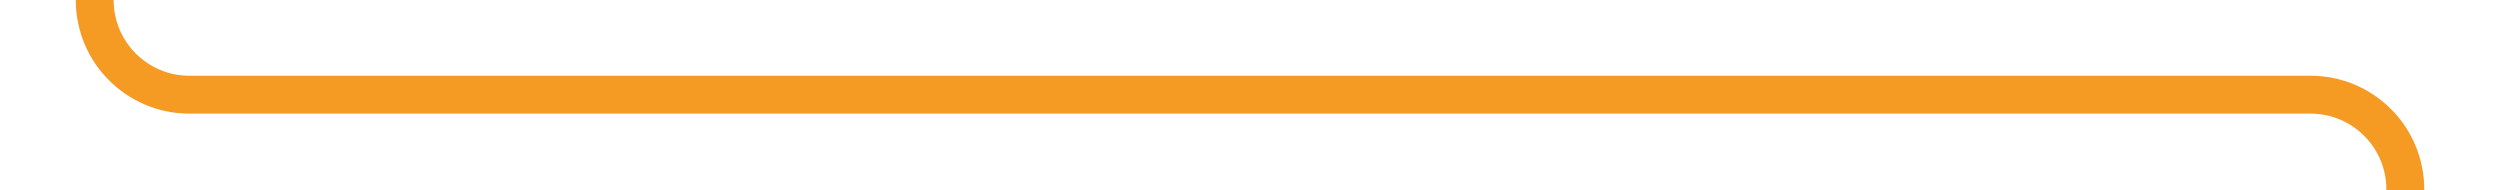
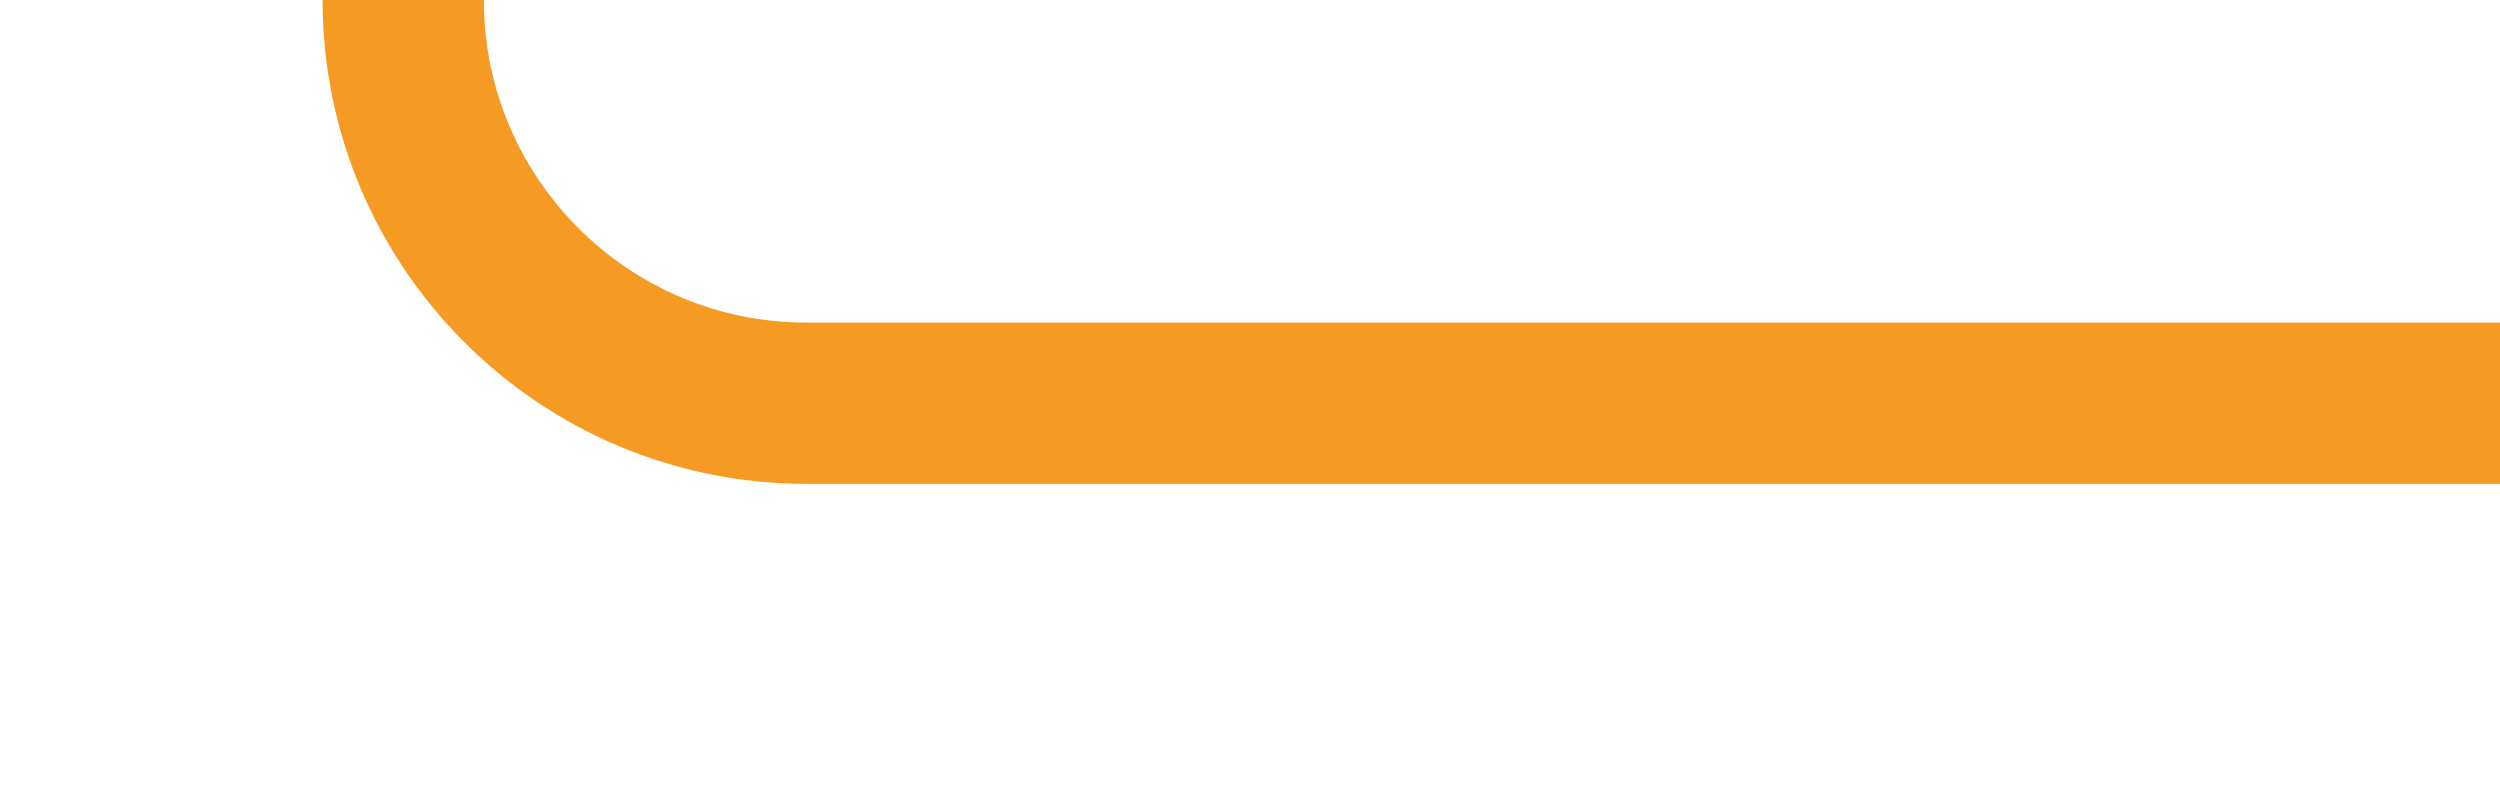
- <svg xmlns="http://www.w3.org/2000/svg" version="1.1" width="132px" height="10px" preserveAspectRatio="xMinYMid meet" viewBox="392 226  132 8">
-   <path d="M 397 171  L 397 225  A 5 5 0 0 0 402 230 L 514 230  A 5 5 0 0 1 519 235 L 519 306  " stroke-width="2" stroke="#f59a23" fill="none" />
+ <svg xmlns="http://www.w3.org/2000/svg" version="1.1" width="31px" height="10px" preserveAspectRatio="xMinYMid meet" viewBox="515 709  31 8">
+   <path d="M 520 475  L 520 708  A 5 5 0 0 0 525 713 L 546 713  " stroke-width="2" stroke="#f59a23" fill="none" />
</svg>
